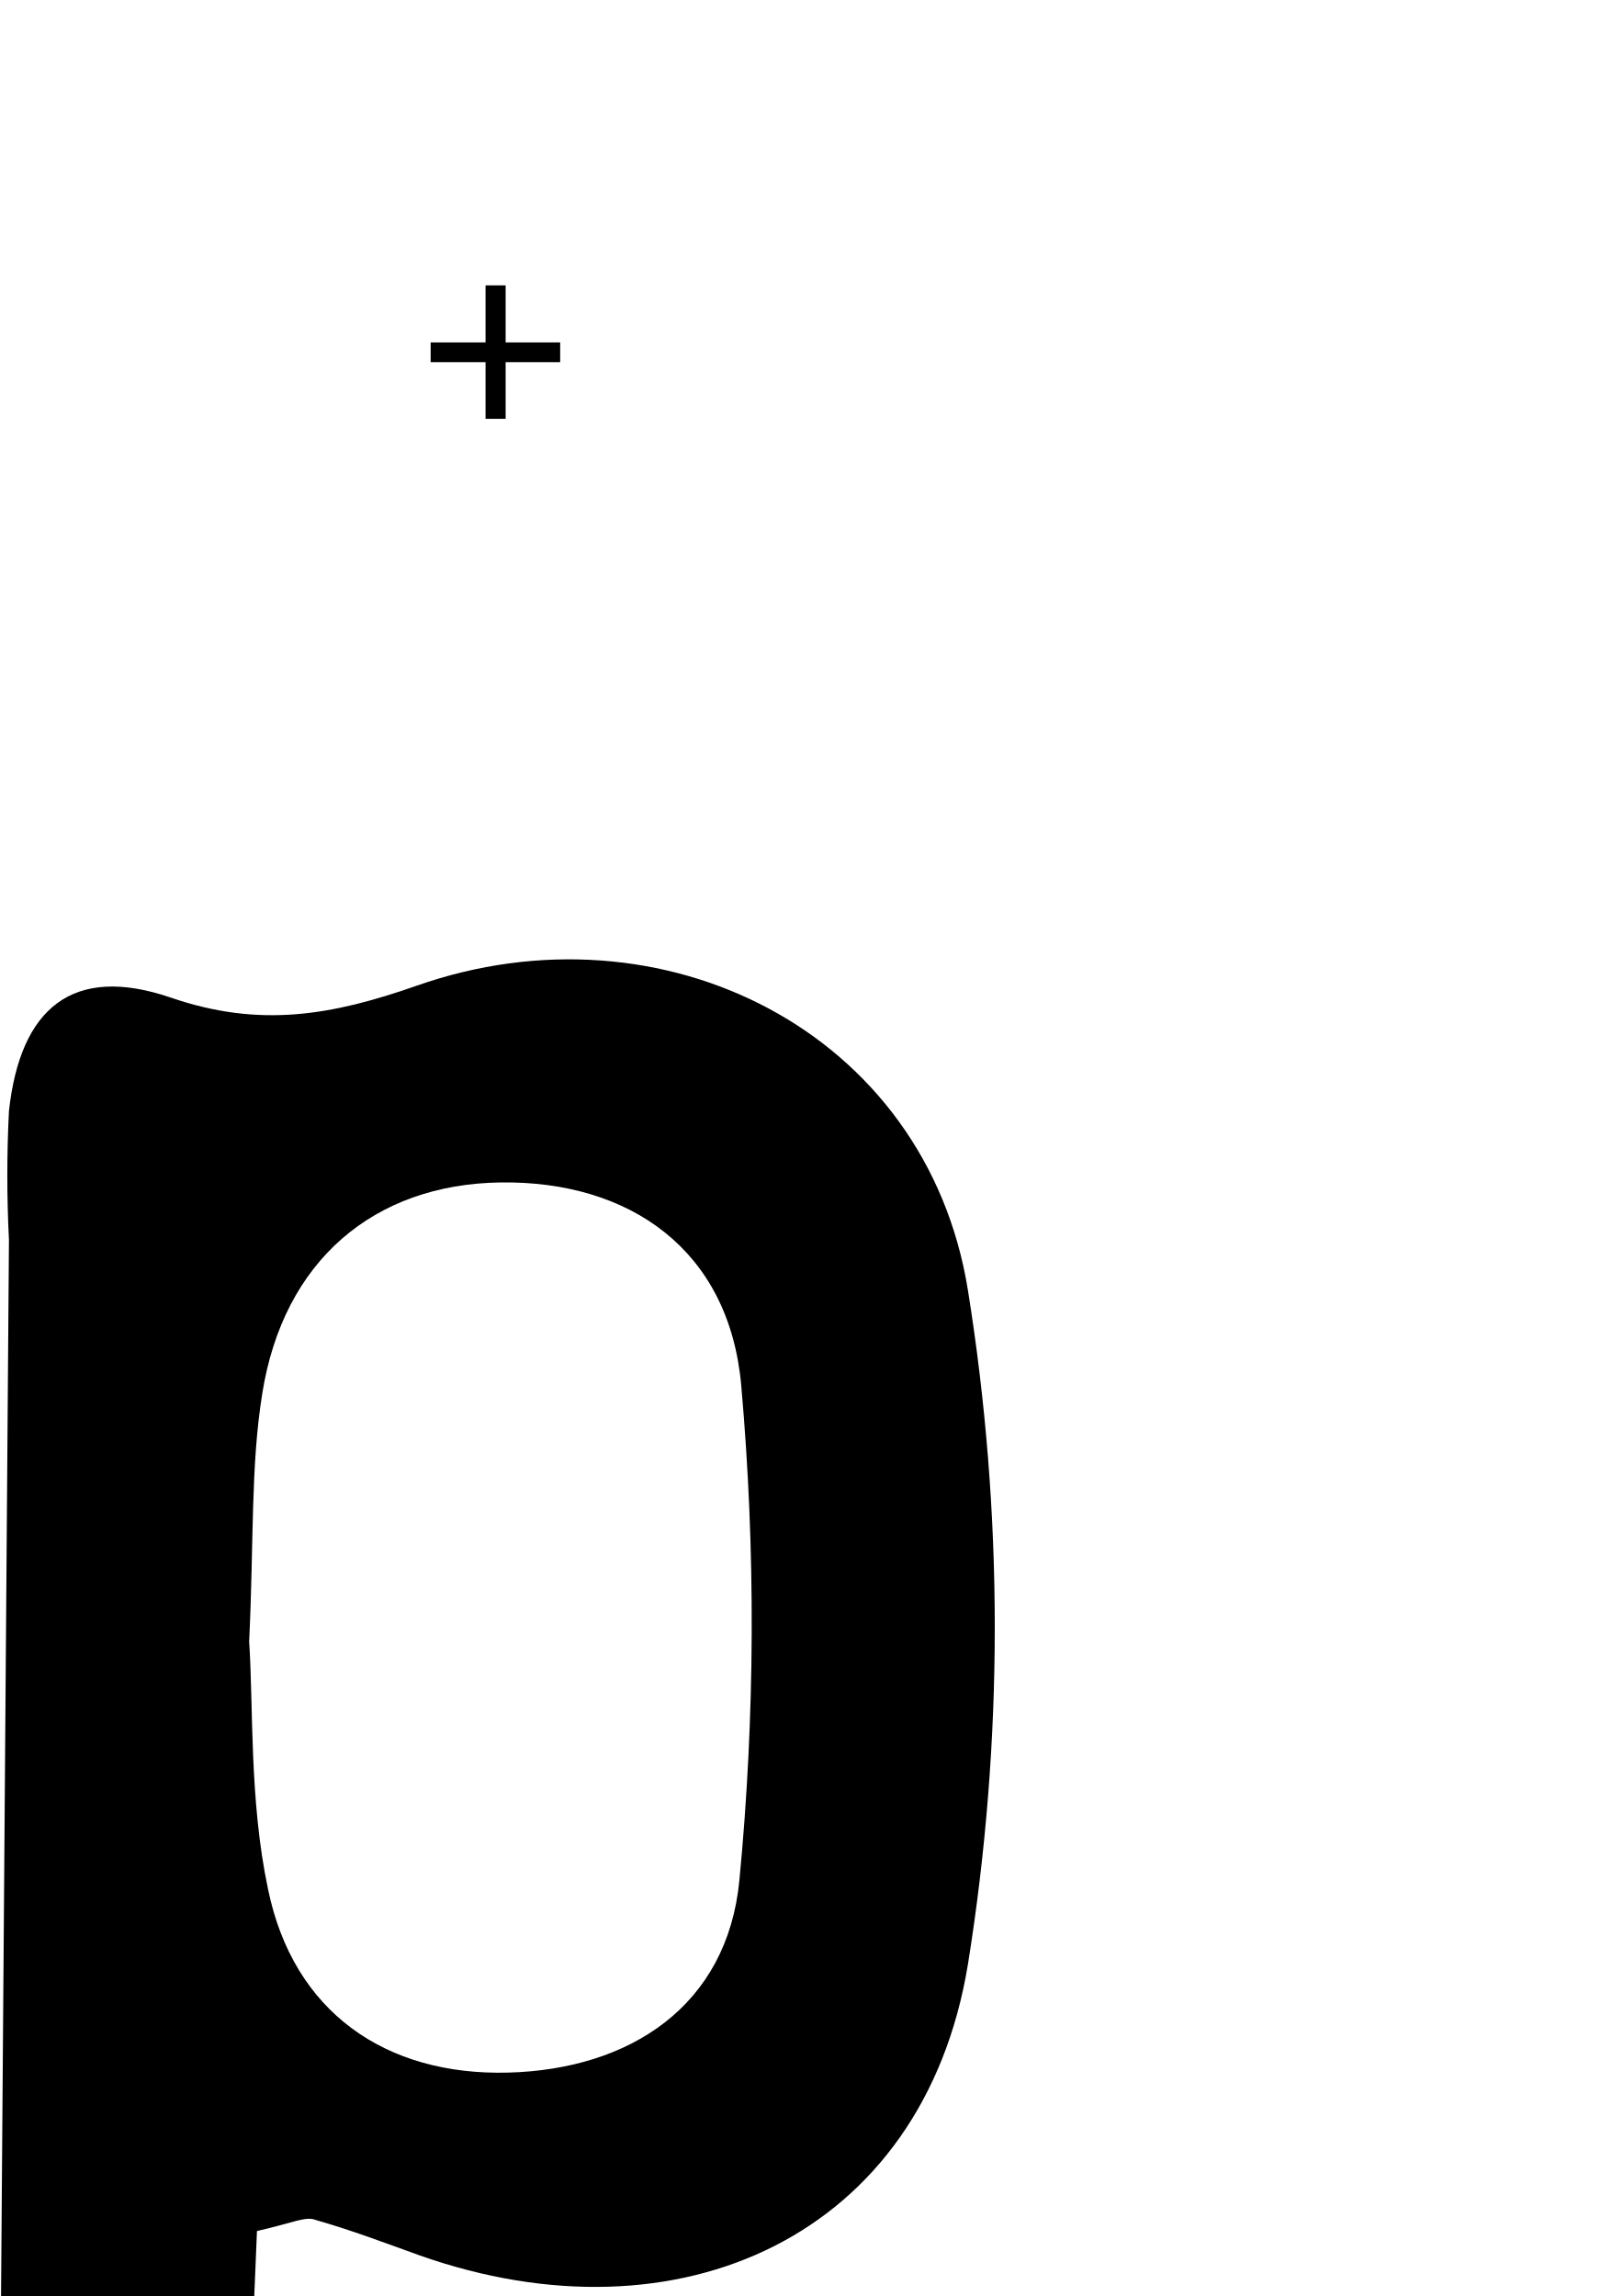
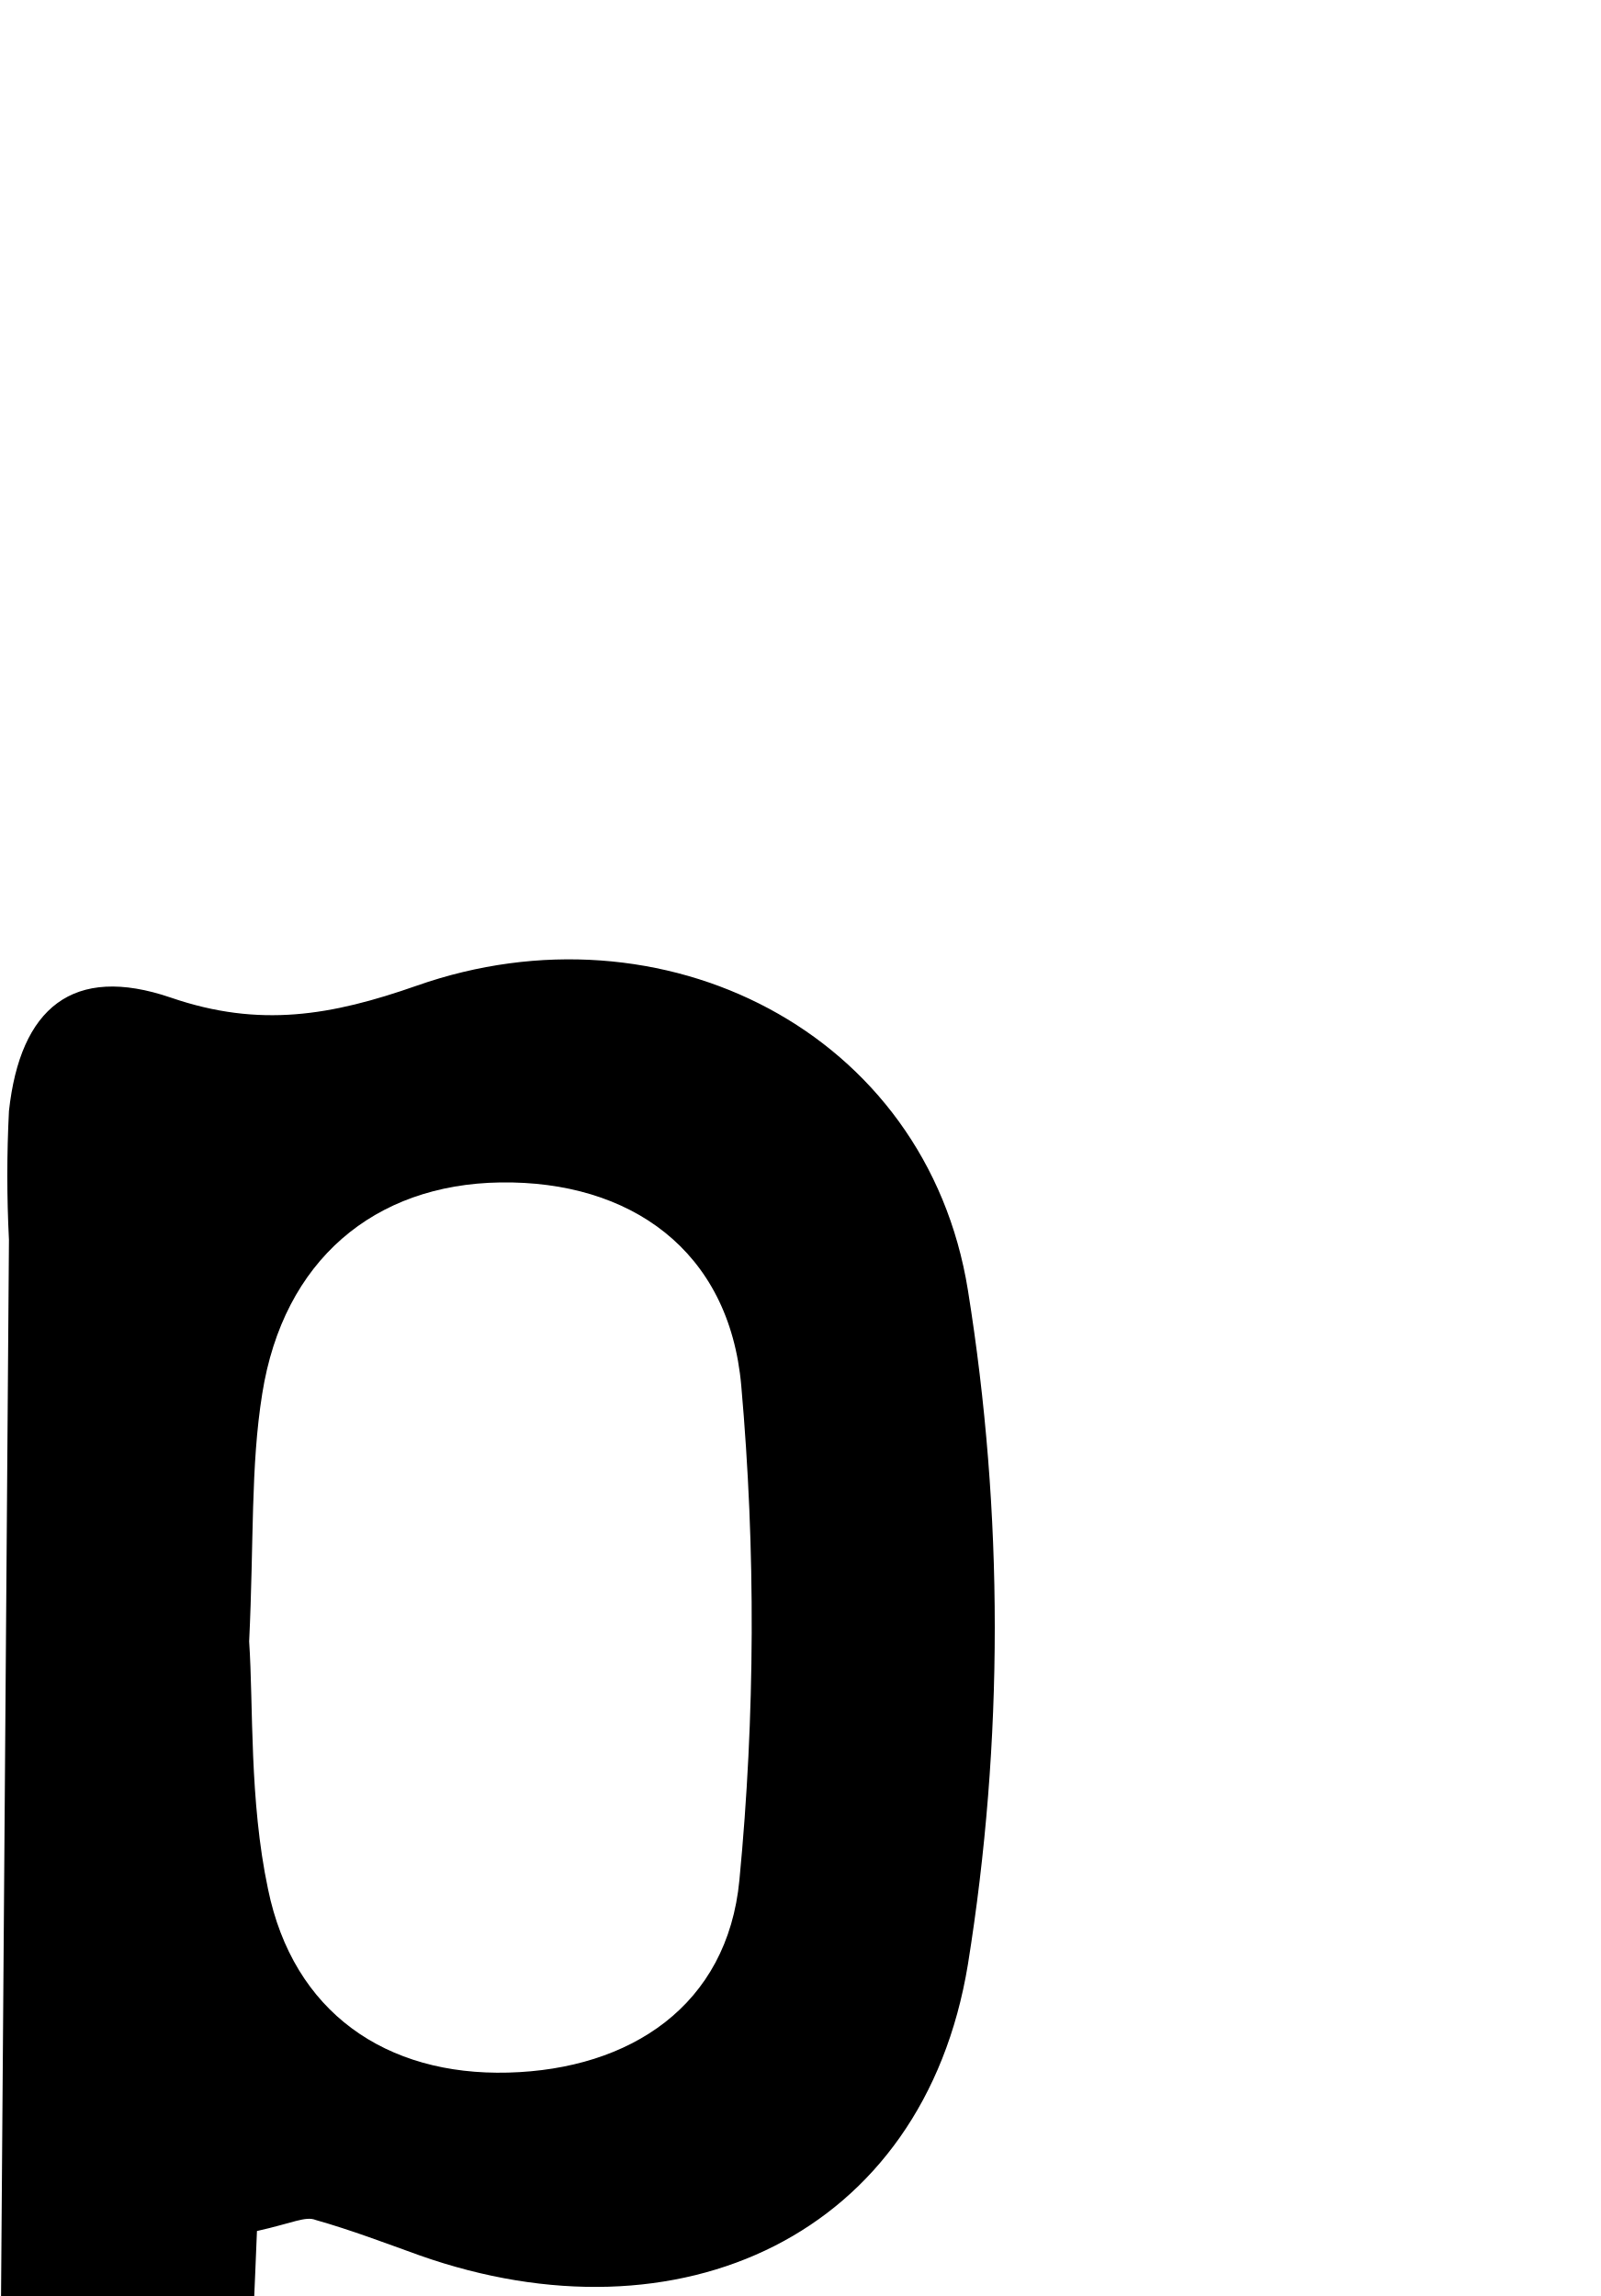
- <svg xmlns="http://www.w3.org/2000/svg" width="69.71" height="100" viewBox="0 0 69.71 100">
-   <g id="Glyphs">
-     <path d="M11.19,97.17c-.08,2.2-.23,4.66-.23,7.13s.82,5,0,7.11a8.23,8.23,0,0,1-4.86,4.29c-2.91.83-5.19-1-5.83-4.06A26.58,26.58,0,0,1,0,106.06Q.19,80,.39,54a55.3,55.3,0,0,1,0-5.61c.49-4.49,2.78-6.4,7.05-4.94,3.87,1.33,7,.78,10.71-.52,10.69-3.76,22.19,2,24,13.26a92.74,92.74,0,0,1,0,29.37c-1.94,11.82-12.58,16.66-23.88,12.67-1.5-.54-3-1.11-4.52-1.54C13.31,96.51,12.75,96.82,11.19,97.17Zm-.34-25.68c.19,2.83,0,6.9.82,10.78,1.1,5.38,5.14,8.14,10.46,8s9.55-2.92,10.07-8.39a117.3,117.3,0,0,0,.08-21.53c-.52-5.9-4.84-8.93-10.49-8.85-5.49.08-9.45,3.39-10.37,9.2C10.91,63.87,11.06,67.11,10.85,71.49Z" />
-   </g>
-   <g id="Components">
-     <text transform="translate(18.16 19.57)" font-size="12" font-family="MyriadPro-Regular, Myriad Pro">+</text>
-   </g>
+ <svg xmlns="http://www.w3.org/2000/svg" id="Glyphs" width="69.71" height="100" viewBox="0 0 69.71 100">
+   <path d="M11.19,97.17c-.08,2.2-.23,4.66-.23,7.13s.82,5,0,7.11a8.23,8.23,0,0,1-4.86,4.29c-2.91.83-5.19-1-5.83-4.06A26.58,26.58,0,0,1,0,106.06Q.19,80,.39,54a55.3,55.3,0,0,1,0-5.61c.49-4.49,2.78-6.4,7.05-4.94,3.87,1.33,7,.78,10.71-.52,10.69-3.76,22.19,2,24,13.26a92.74,92.74,0,0,1,0,29.37c-1.94,11.82-12.58,16.66-23.88,12.67-1.5-.54-3-1.11-4.52-1.54C13.31,96.51,12.75,96.82,11.19,97.17Zm-.34-25.68c.19,2.83,0,6.9.82,10.78,1.1,5.38,5.14,8.14,10.46,8s9.55-2.92,10.07-8.39a117.3,117.3,0,0,0,.08-21.53c-.52-5.9-4.84-8.93-10.49-8.85-5.49.08-9.45,3.39-10.37,9.2C10.91,63.87,11.06,67.11,10.85,71.49Z" />
</svg>
